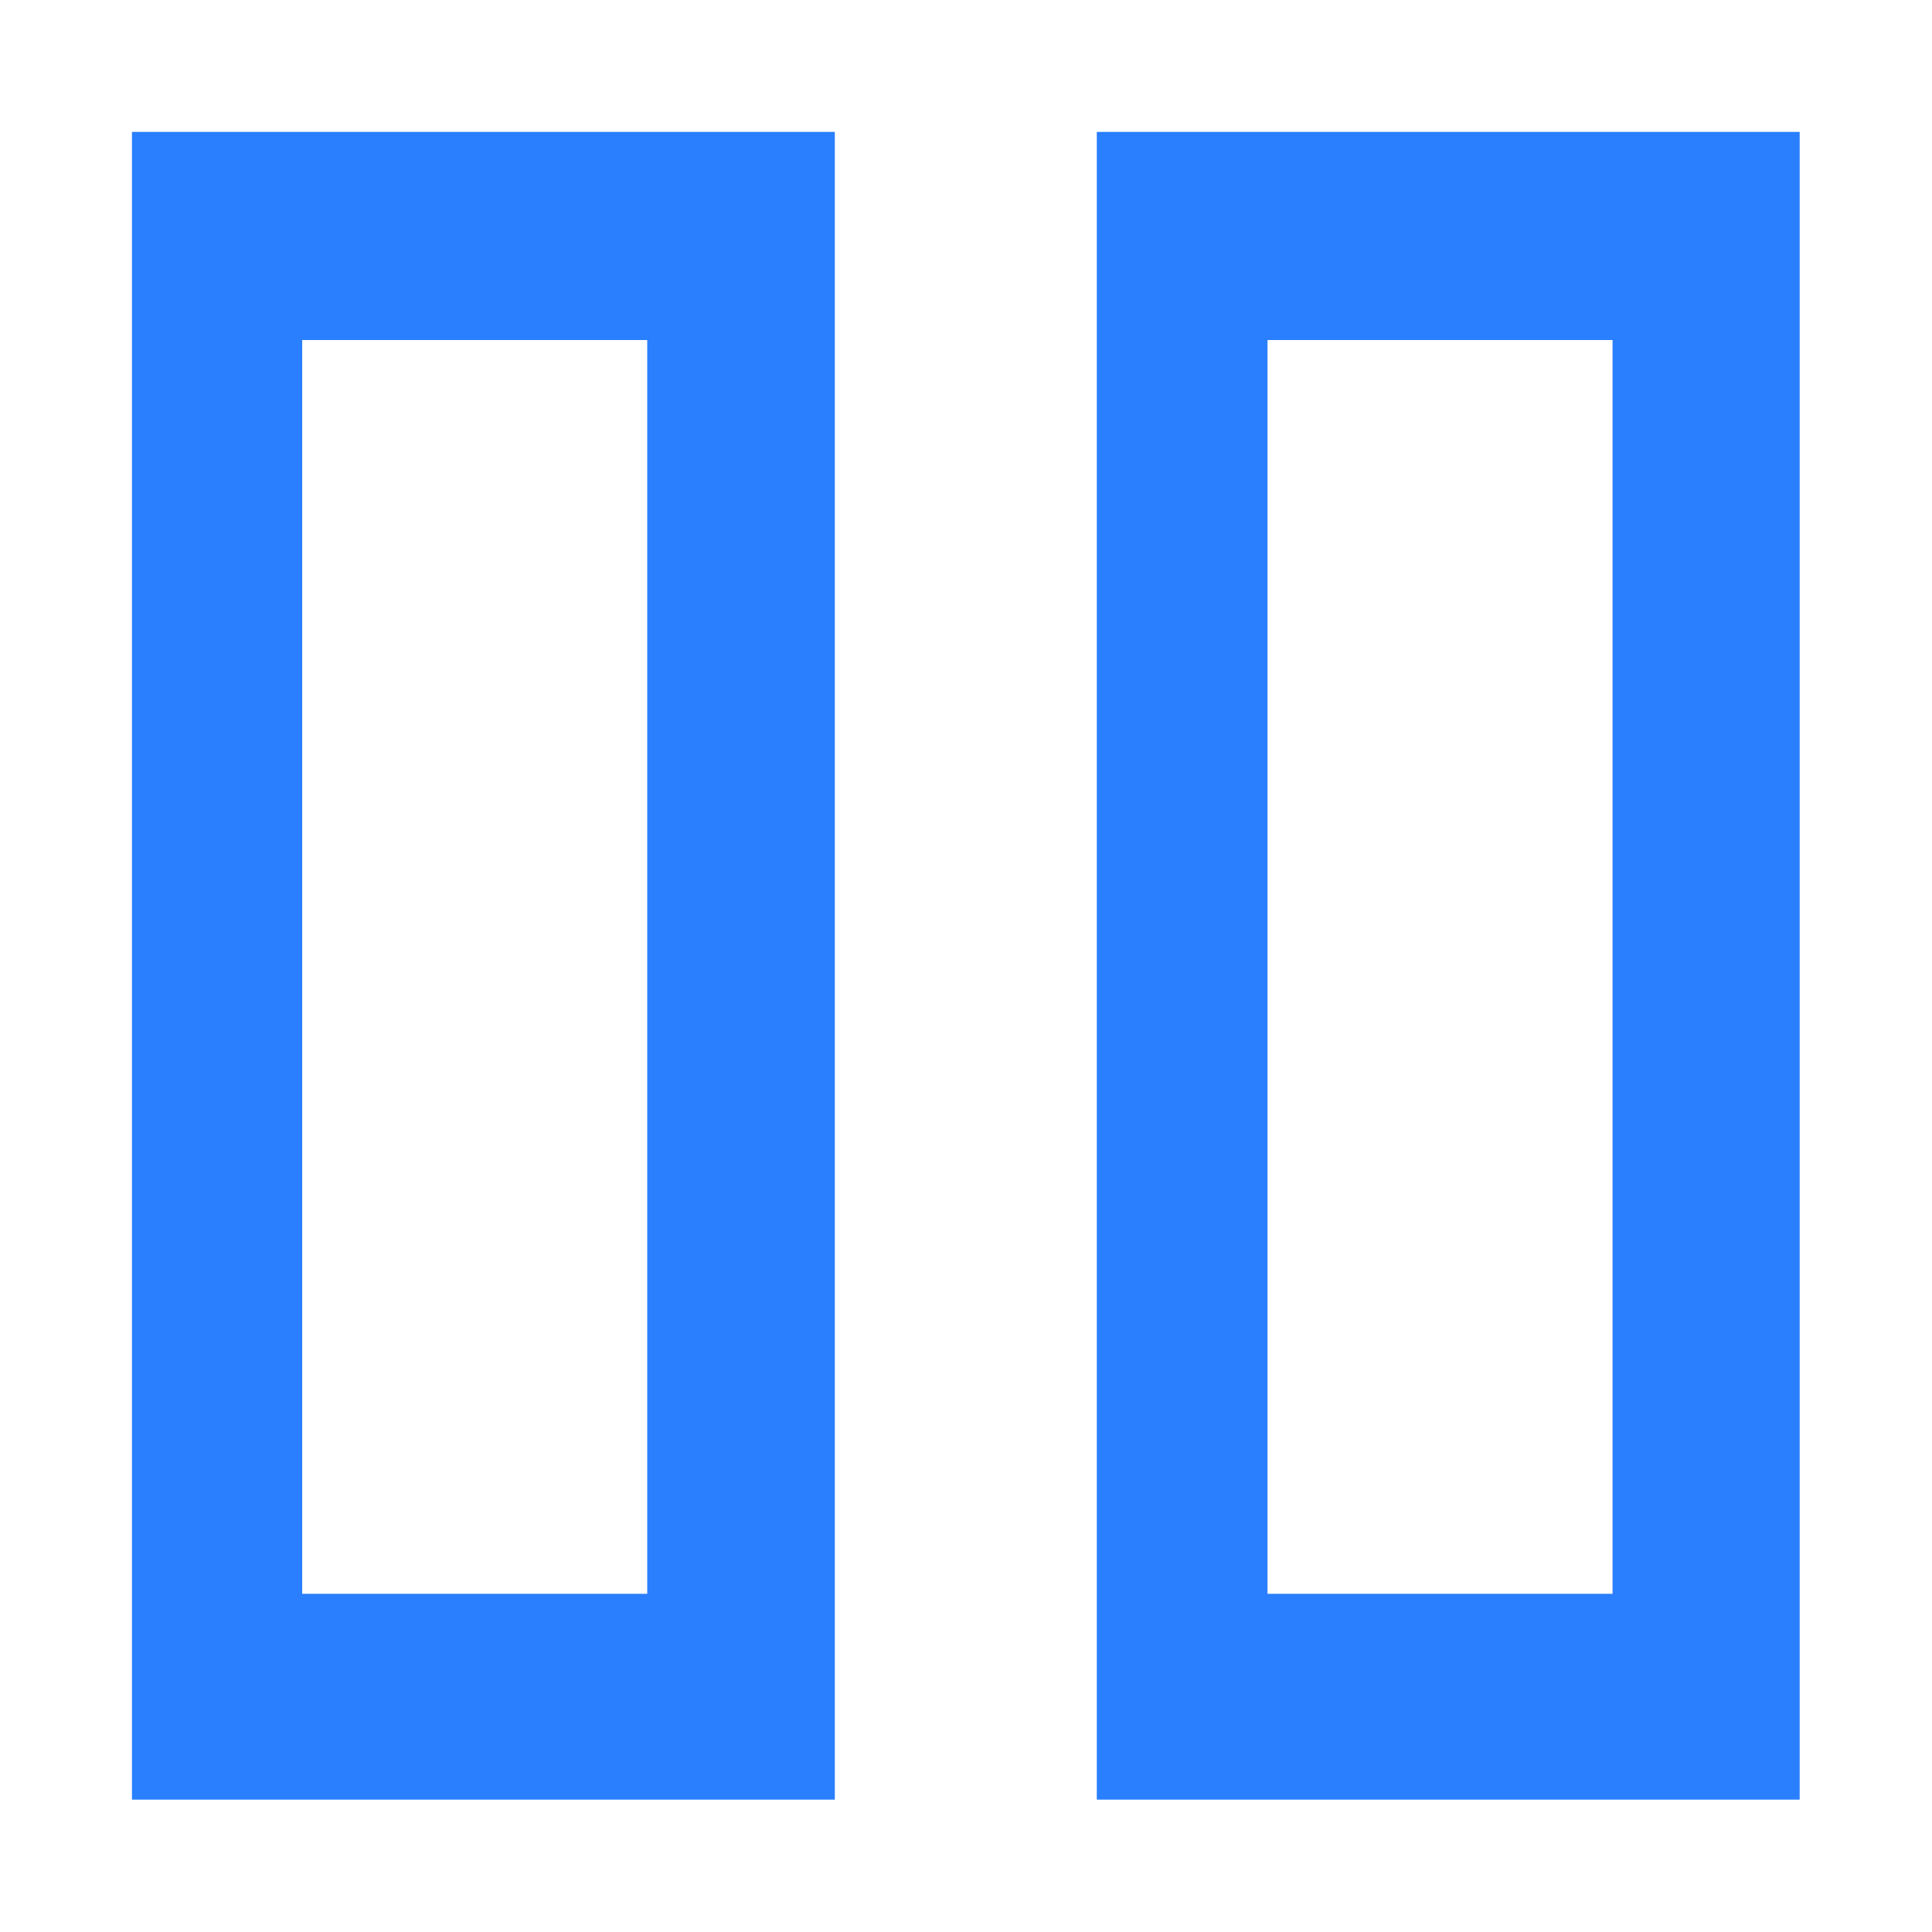
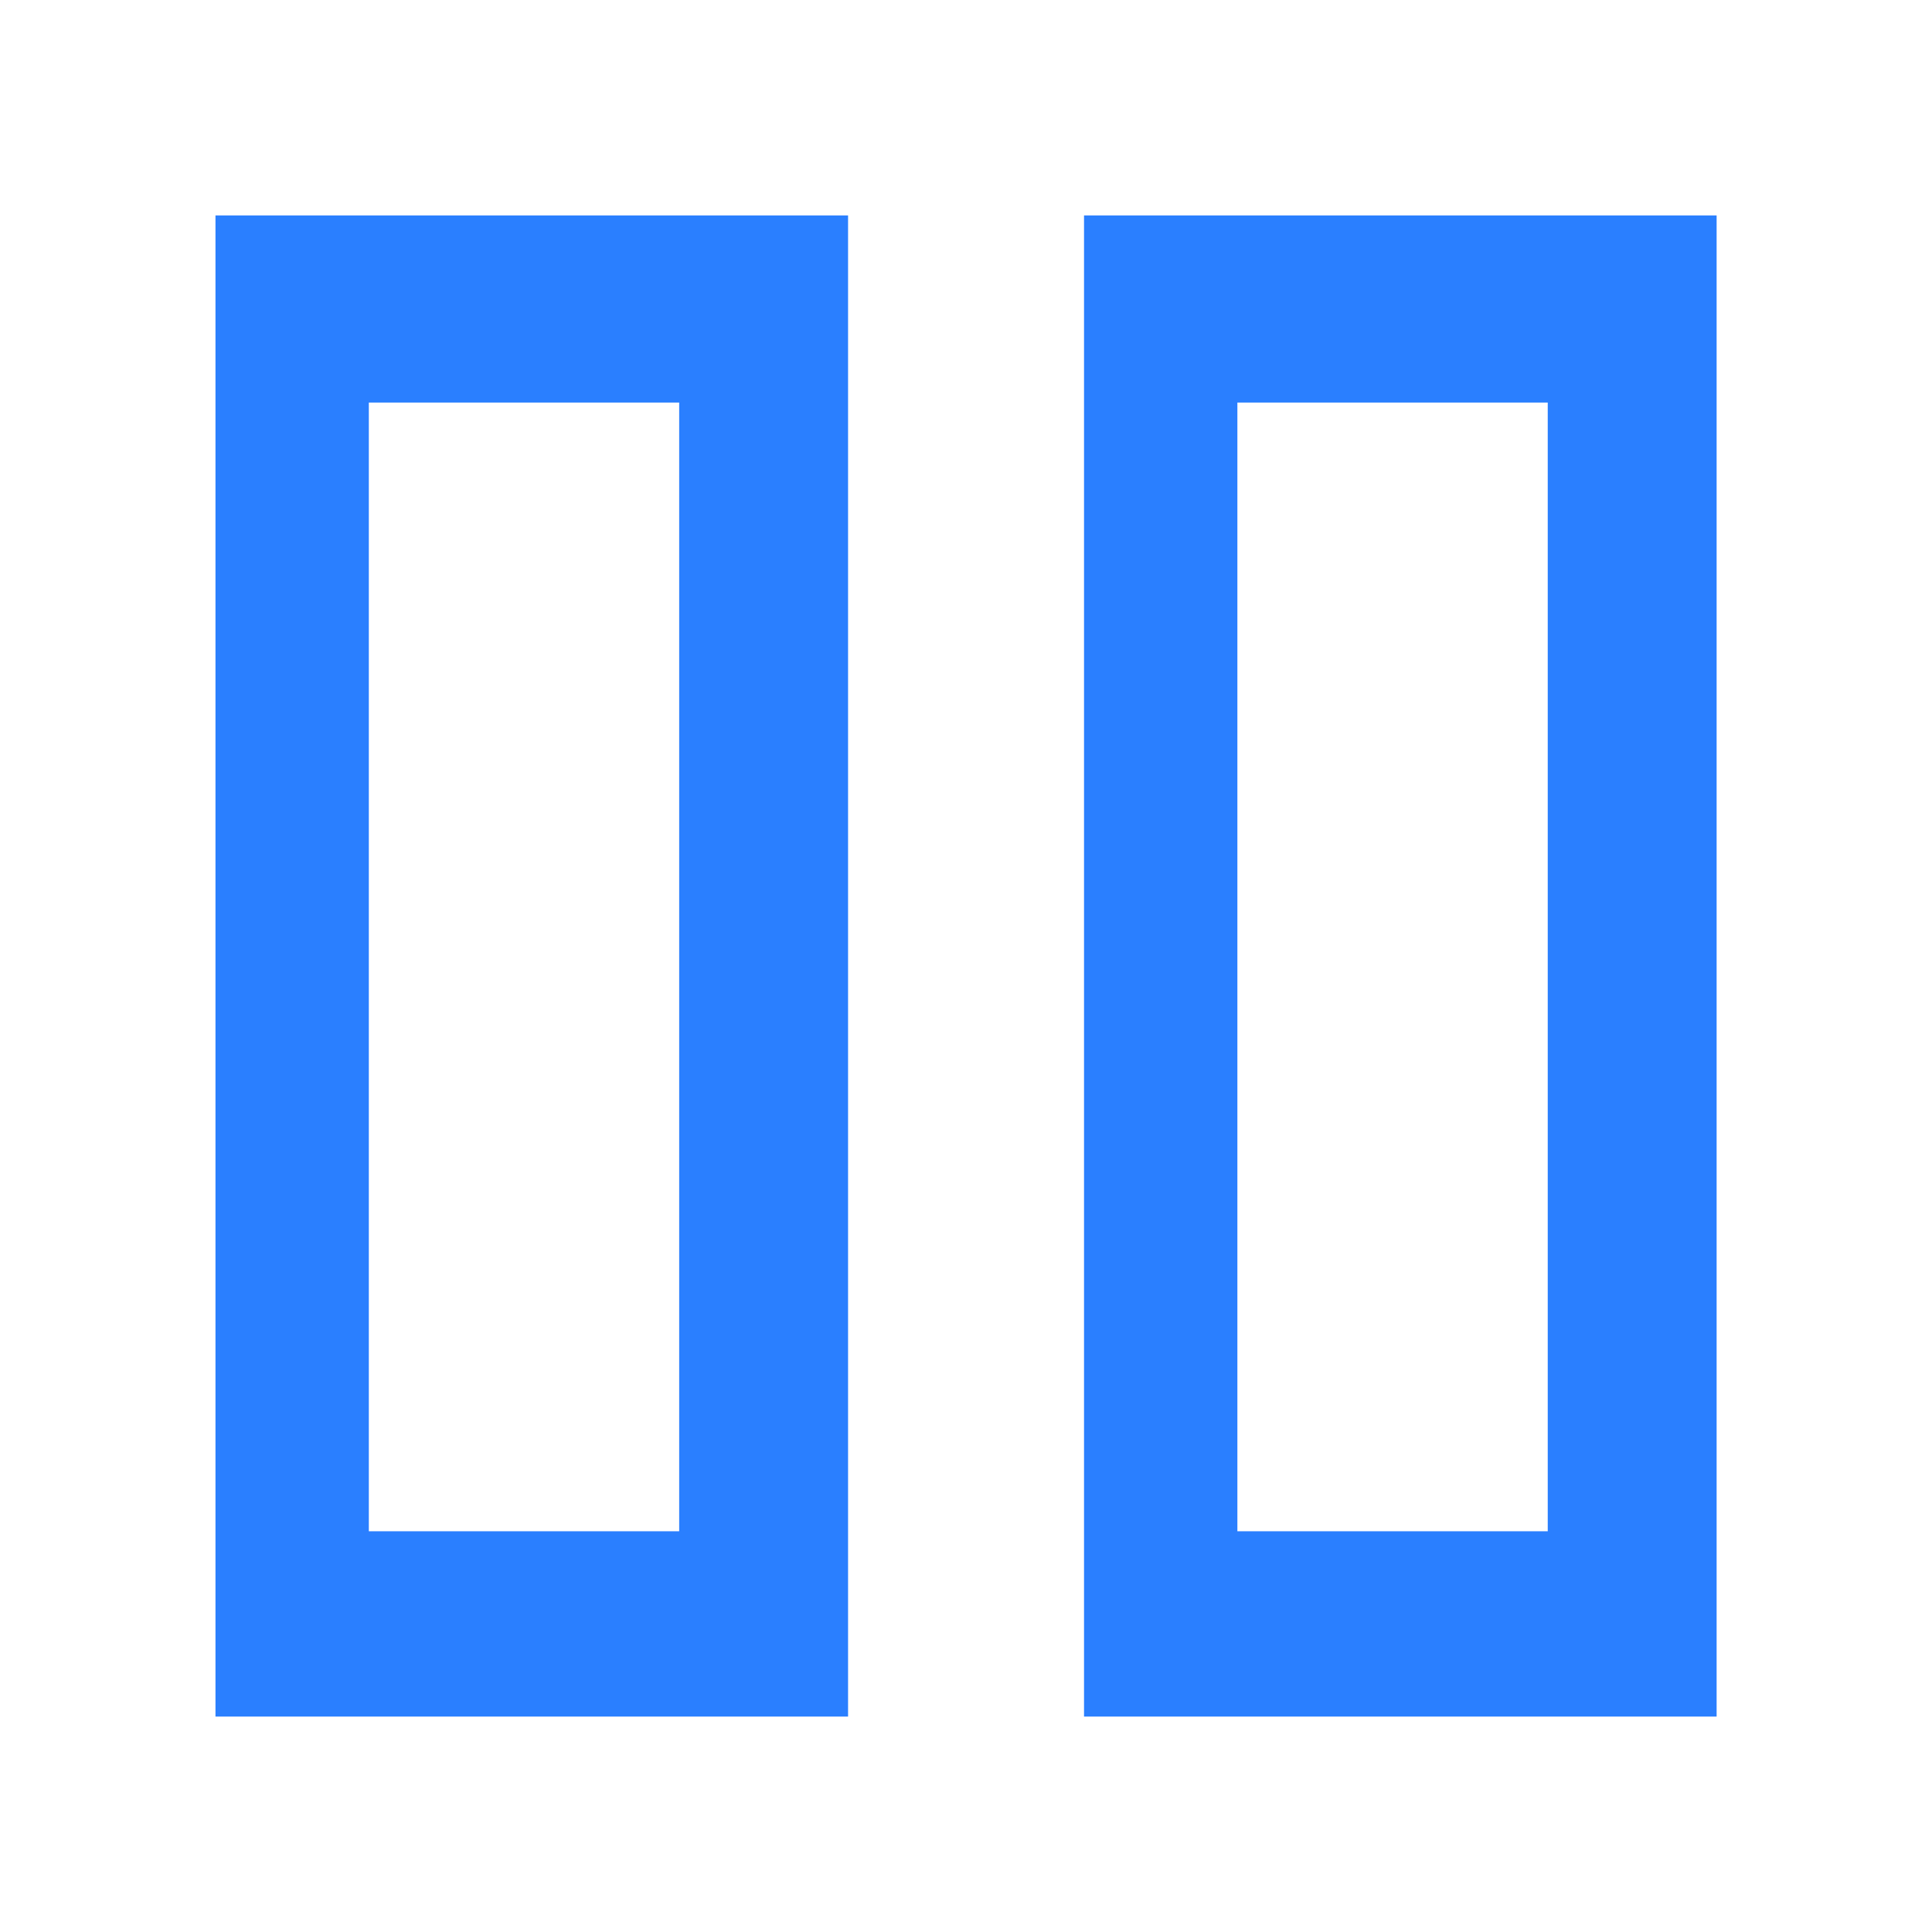
<svg xmlns="http://www.w3.org/2000/svg" width="100%" height="100%" viewBox="0 0 4.233 4.233" version="1.1" id="svg1">
  <defs id="defs1" />
  <g id="layer1" transform="translate(1e-4)">
-     <path d="M 0.289,0.289 V 3.943 H 1.829 V 0.289 Z m 0.373,0.456 H 1.418 V 3.492 H 0.662 Z" style="fill:#2a7fff;stroke-width:0.561" id="path1" />
-     <path d="M 2.403,0.289 V 3.943 H 3.943 V 0.289 Z M 2.777,0.745 H 3.533 V 3.492 H 2.777 Z" style="fill:#2a7fff;stroke-width:0.561" id="path1-7" />
+     <path d="M 0.472,0.472 V 3.761 H 1.858 V 0.472 Z M 0.808,0.882 H 1.488 V 3.355 H 0.808 Z" style="fill:#2a7fff;stroke-width:0.504" id="path1" />
+     <path d="M 2.375,0.472 V 3.761 H 3.761 V 0.472 Z m 0.336,0.41 h 0.68 V 3.355 h -0.68 z" style="fill:#2a7fff;stroke-width:0.504" id="path1-7" />
  </g>
</svg>
